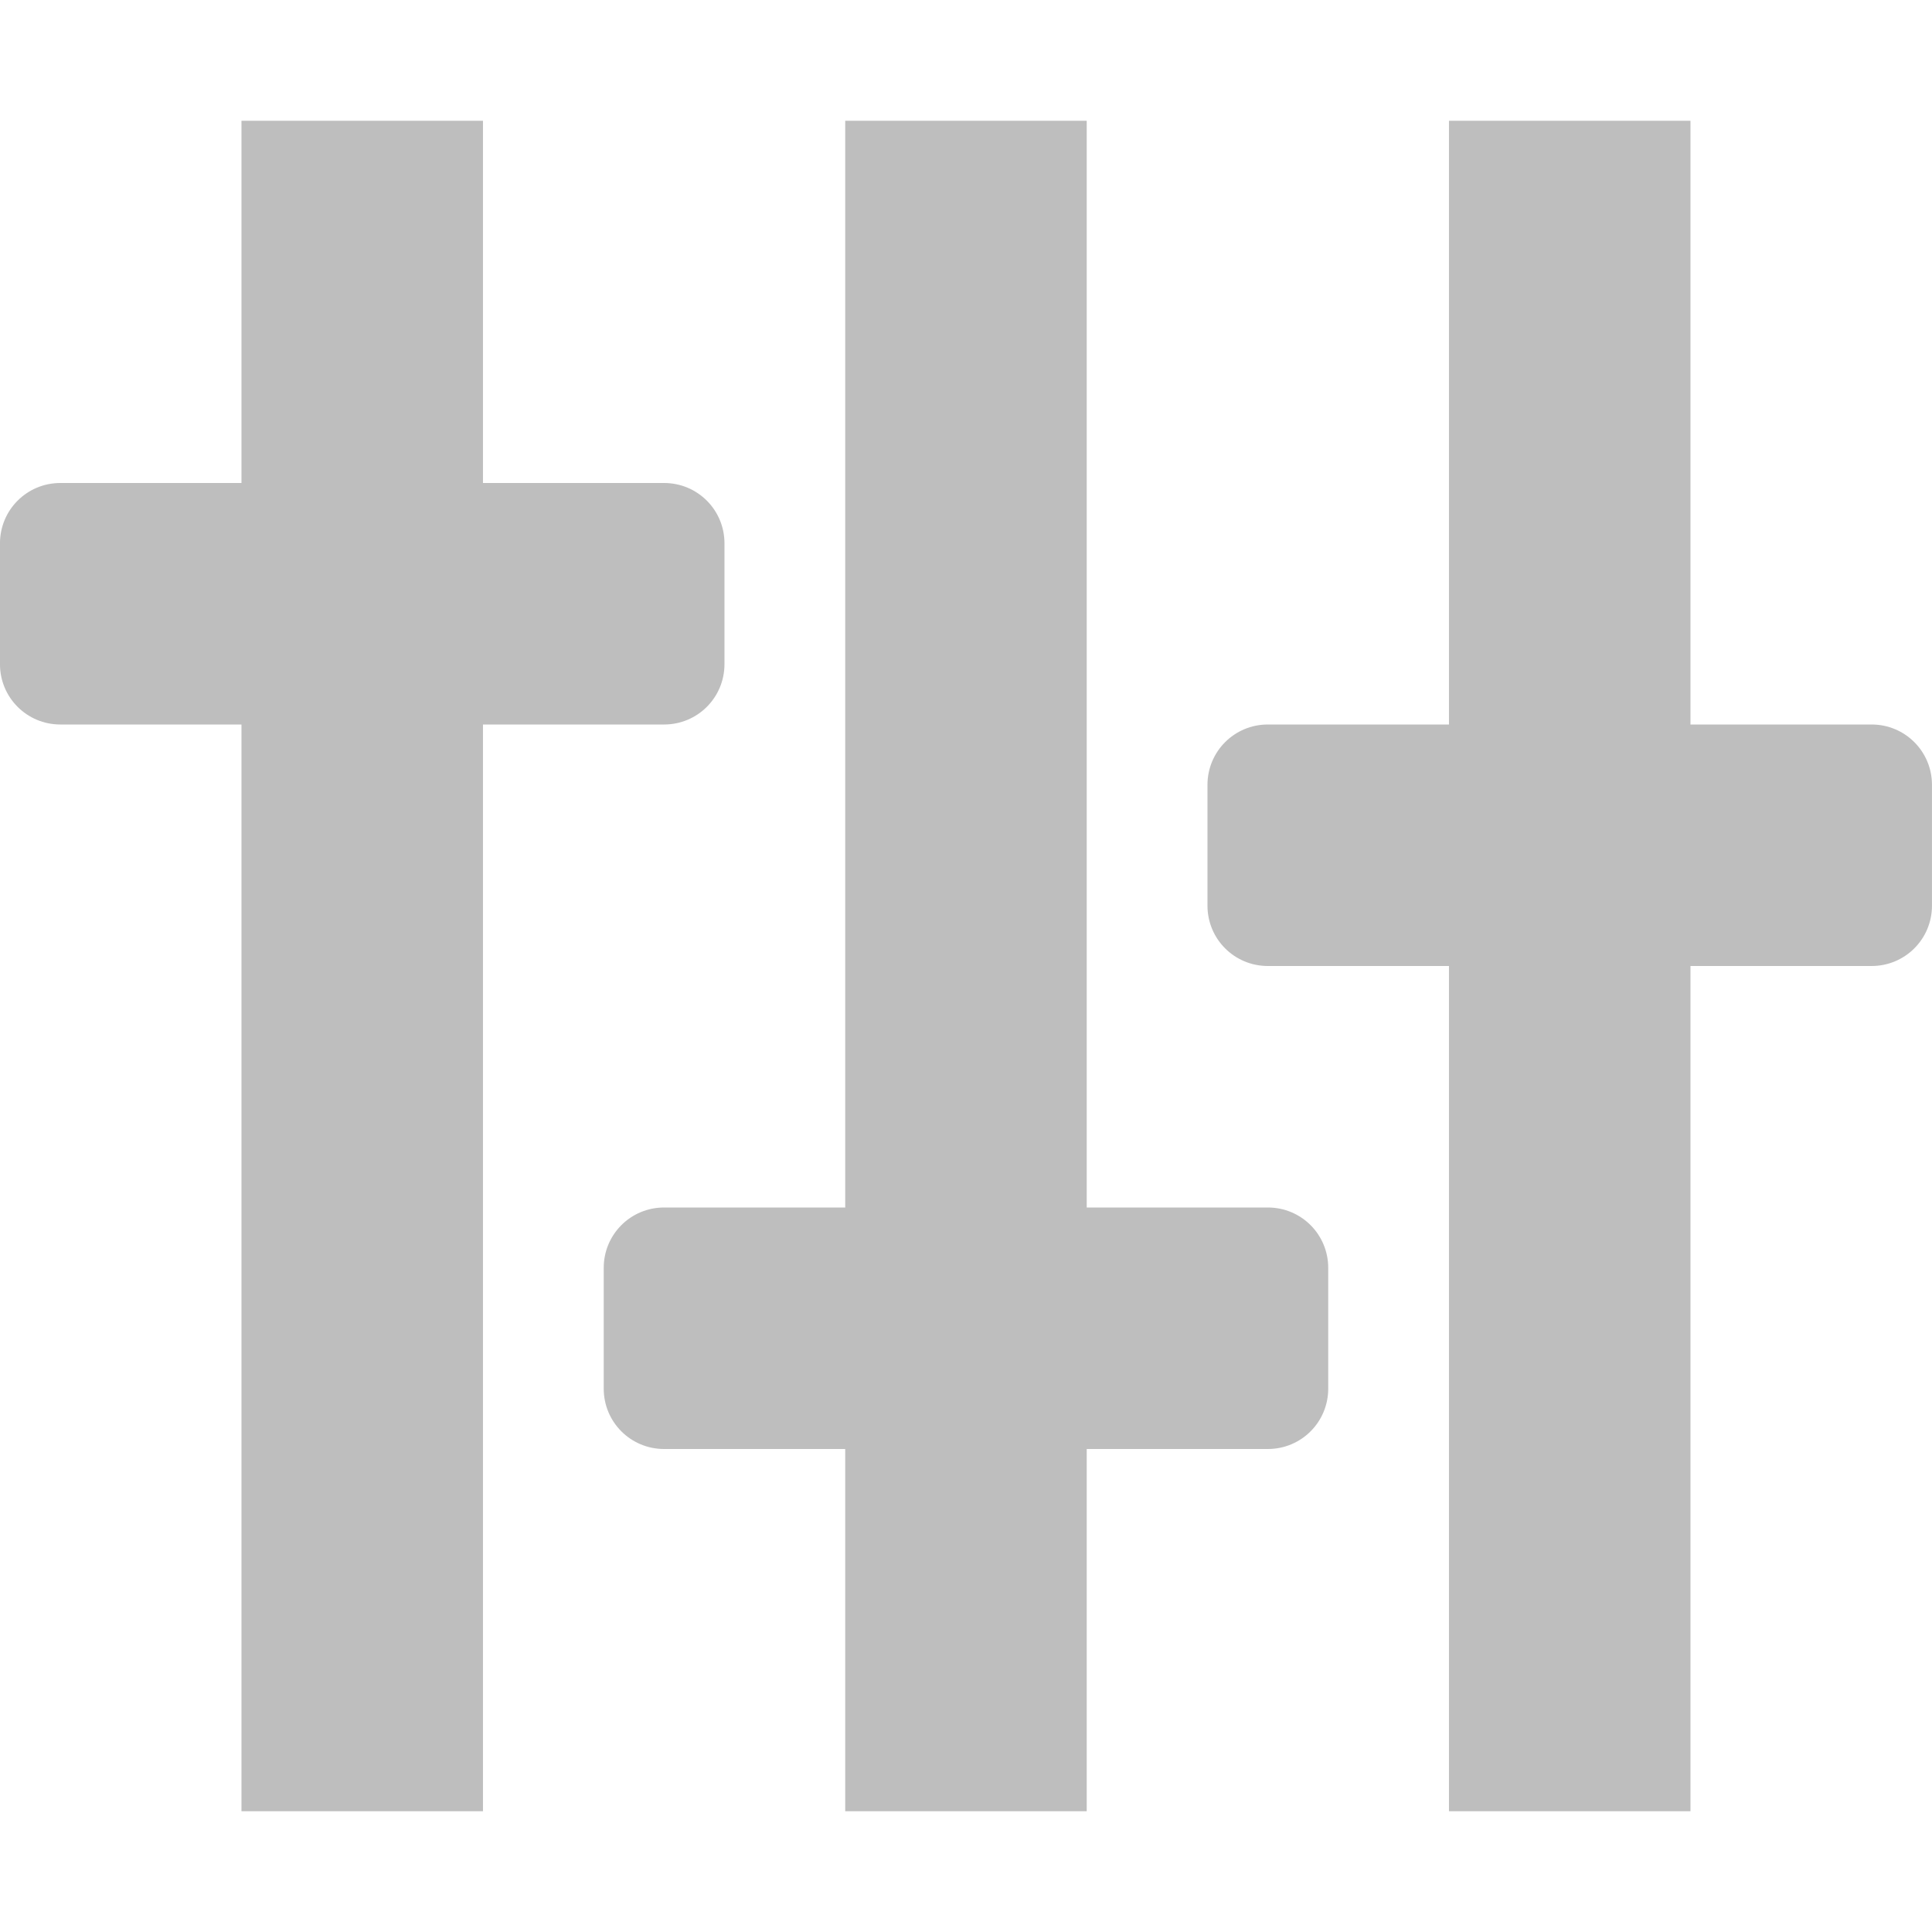
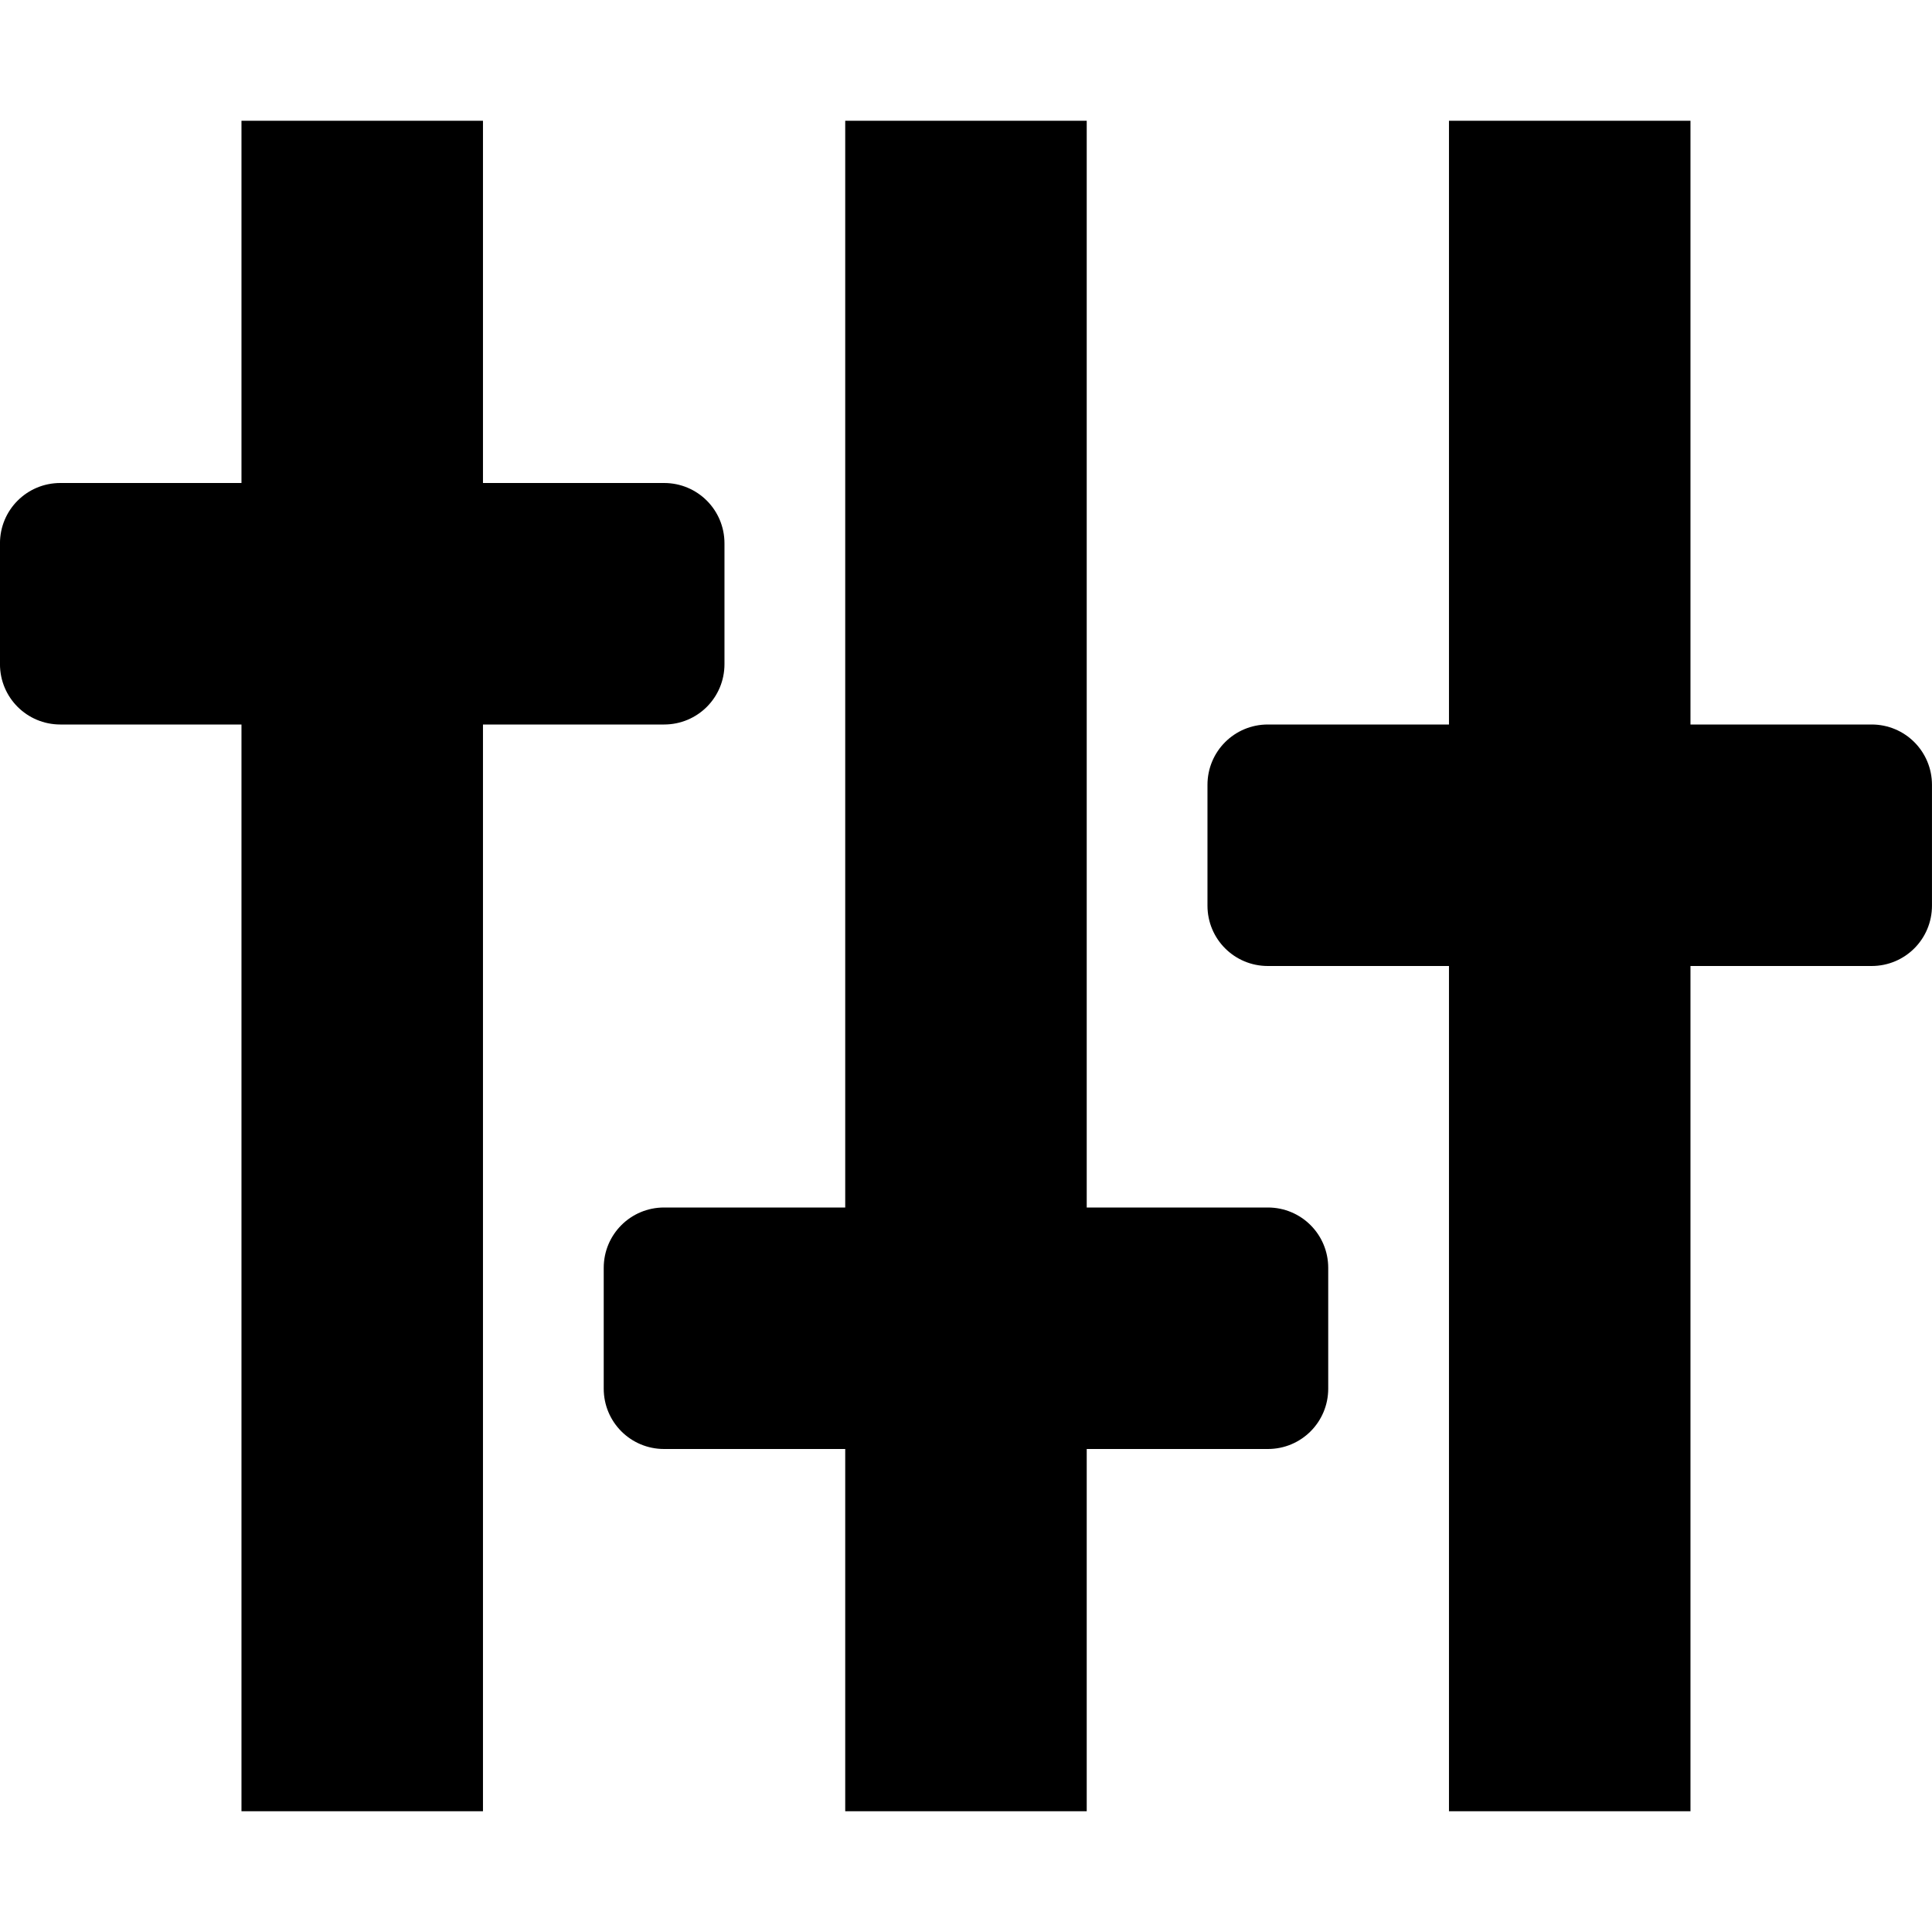
<svg xmlns="http://www.w3.org/2000/svg" height="16" id="svg7384" version="1.1" width="16">
  <defs id="defs7386">
    <filter color-interpolation-filters="sRGB" id="filter7554">
      <feBlend id="feBlend7556" in2="BackgroundImage" mode="darken" />
    </filter>
    <filter color-interpolation-filters="sRGB" id="filter7554-7">
      <feBlend id="feBlend7556-6" in2="BackgroundImage" mode="darken" />
    </filter>
  </defs>
  <g id="layer9" label="status" style="display:inline" transform="translate(-493.0002,52)" />
  <g id="layer10" style="display:inline" transform="translate(-493.0002,52)" />
  <g id="layer13" style="display:inline" transform="translate(-493.0002,52)" />
  <g id="layer14" transform="translate(-493.0002,52)" />
  <g id="layer15" style="display:inline" transform="translate(-493.0002,52)" />
  <g id="g71291" style="display:inline" transform="translate(-493.0002,52)" />
-   <g id="layer12" style="display:inline" transform="translate(-493.0002,52)">
-     <path d="m 495,-51 0,3 -1.5,0 c -0.277,0 -0.5,0.223 -0.5,0.5 l 0,1 c 0,0.277 0.223,0.5 0.5,0.5 l 1.5,0 0,9 2,0 0,-9 1.5,0 c 0.277,0 0.5,-0.223 0.5,-0.5 l 0,-1 c 0,-0.277 -0.223,-0.5 -0.5,-0.5 l -1.5,0 0,-3 z m 5,0 0,9 -1.5,0 c -0.277,0 -0.5,0.223 -0.5,0.5 l 0,1 c 0,0.277 0.223,0.5 0.5,0.5 l 1.5,0 0,3 2,0 0,-3 1.5,0 c 0.277,0 0.5,-0.223 0.5,-0.5 l 0,-1 c 0,-0.277 -0.223,-0.5 -0.5,-0.5 l -1.5,0 0,-9 z m 5,0 0,5 -1.5,0 c -0.277,0 -0.5,0.223 -0.5,0.5 l 0,1 c 0,0.277 0.223,0.5 0.5,0.5 l 1.5,0 0,7 2,0 0,-7 1.5,0 c 0.277,0 0.5,-0.223 0.5,-0.5 l 0,-1 c 0,-0.277 -0.223,-0.5 -0.5,-0.5 l -1.5,0 0,-5 z" id="rect3014-6" style="color:#bebebe;fill:#bebebe;fill-opacity:1;fill-rule:nonzero;stroke:none;stroke-width:1;marker:none;visibility:visible;display:inline;overflow:visible;enable-background:accumulate" />
+   <g id="layer12" style="display:inline;fill:#000000" transform="translate(-493.0002,52)">
+     <path d="m 495,-51 0,3 -1.5,0 c -0.277,0 -0.5,0.223 -0.5,0.5 l 0,1 c 0,0.277 0.223,0.5 0.5,0.5 l 1.5,0 0,9 2,0 0,-9 1.5,0 c 0.277,0 0.5,-0.223 0.5,-0.5 l 0,-1 c 0,-0.277 -0.223,-0.5 -0.5,-0.5 l -1.5,0 0,-3 z m 5,0 0,9 -1.5,0 c -0.277,0 -0.5,0.223 -0.5,0.5 l 0,1 c 0,0.277 0.223,0.5 0.5,0.5 l 1.5,0 0,3 2,0 0,-3 1.5,0 c 0.277,0 0.5,-0.223 0.5,-0.5 l 0,-1 c 0,-0.277 -0.223,-0.5 -0.5,-0.5 l -1.5,0 0,-9 z m 5,0 0,5 -1.5,0 c -0.277,0 -0.5,0.223 -0.5,0.5 l 0,1 c 0,0.277 0.223,0.5 0.5,0.5 l 1.5,0 0,7 2,0 0,-7 1.5,0 c 0.277,0 0.5,-0.223 0.5,-0.5 l 0,-1 c 0,-0.277 -0.223,-0.5 -0.5,-0.5 l -1.5,0 0,-5 z" id="rect3014-6" style="color:#bebebe;fill:#000000;fill-opacity:1;fill-rule:nonzero;stroke:none;stroke-width:1;marker:none;visibility:visible;display:inline;overflow:visible;enable-background:accumulate" />
  </g>
</svg>
